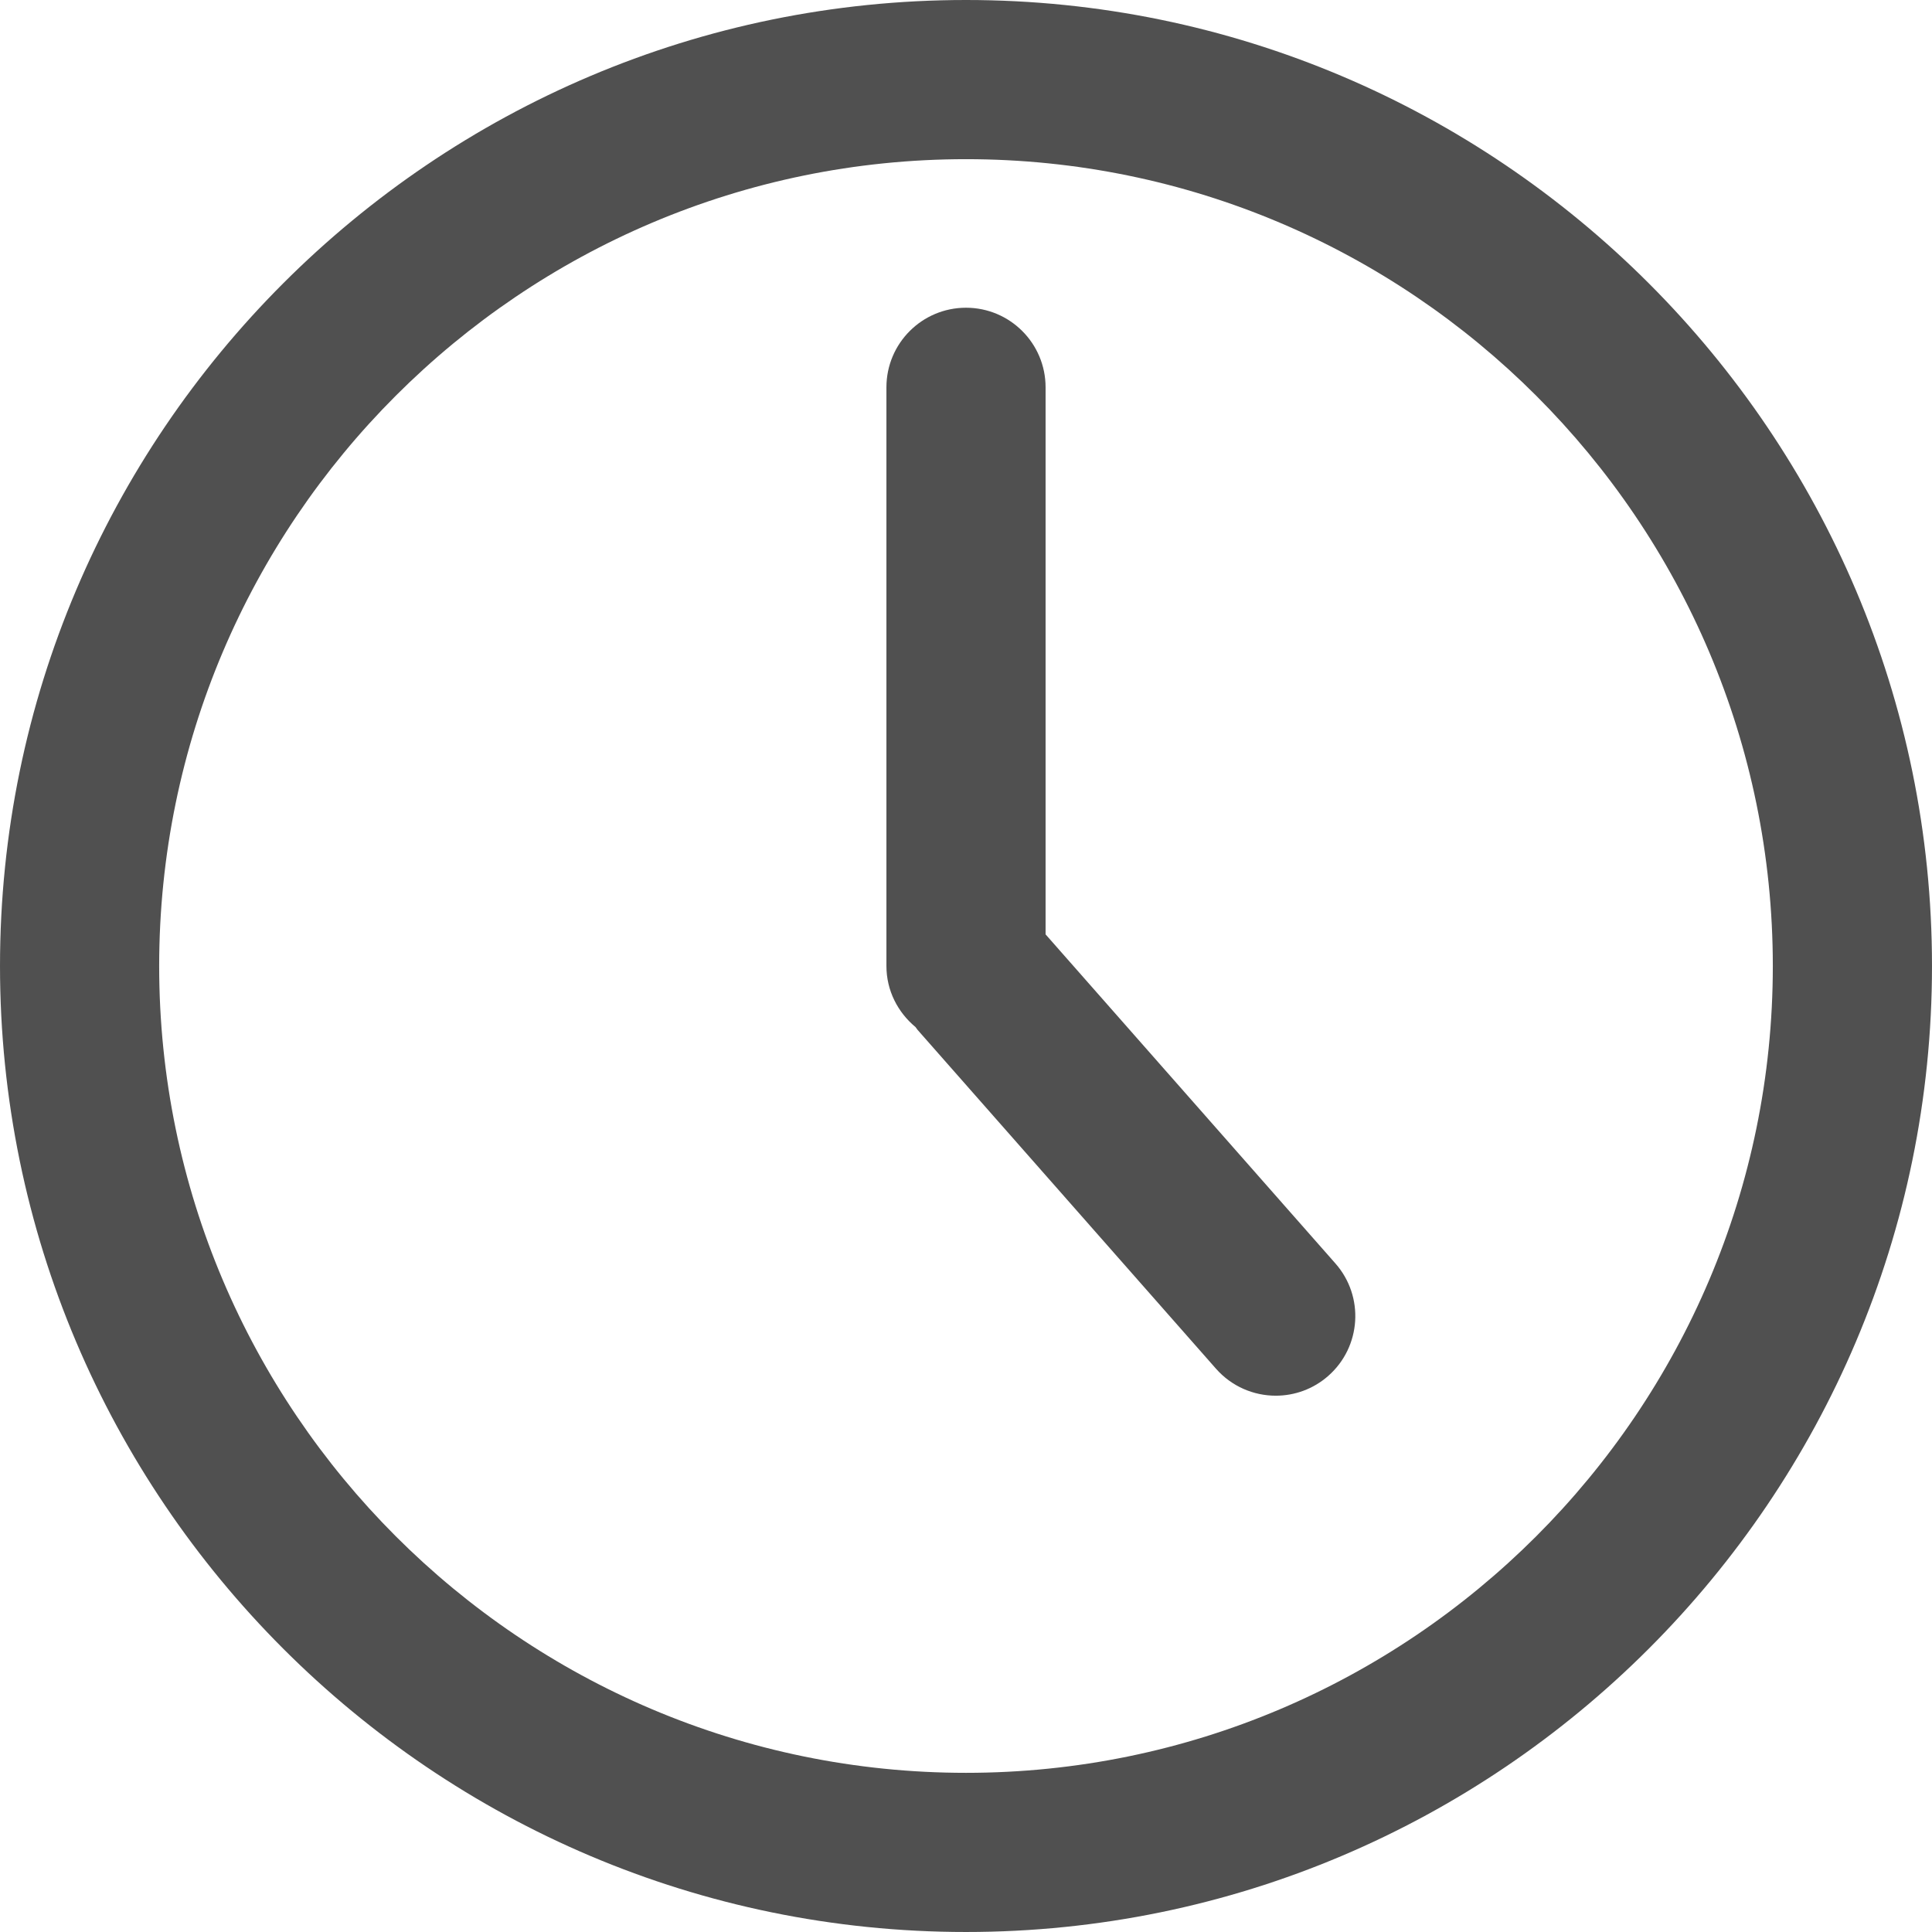
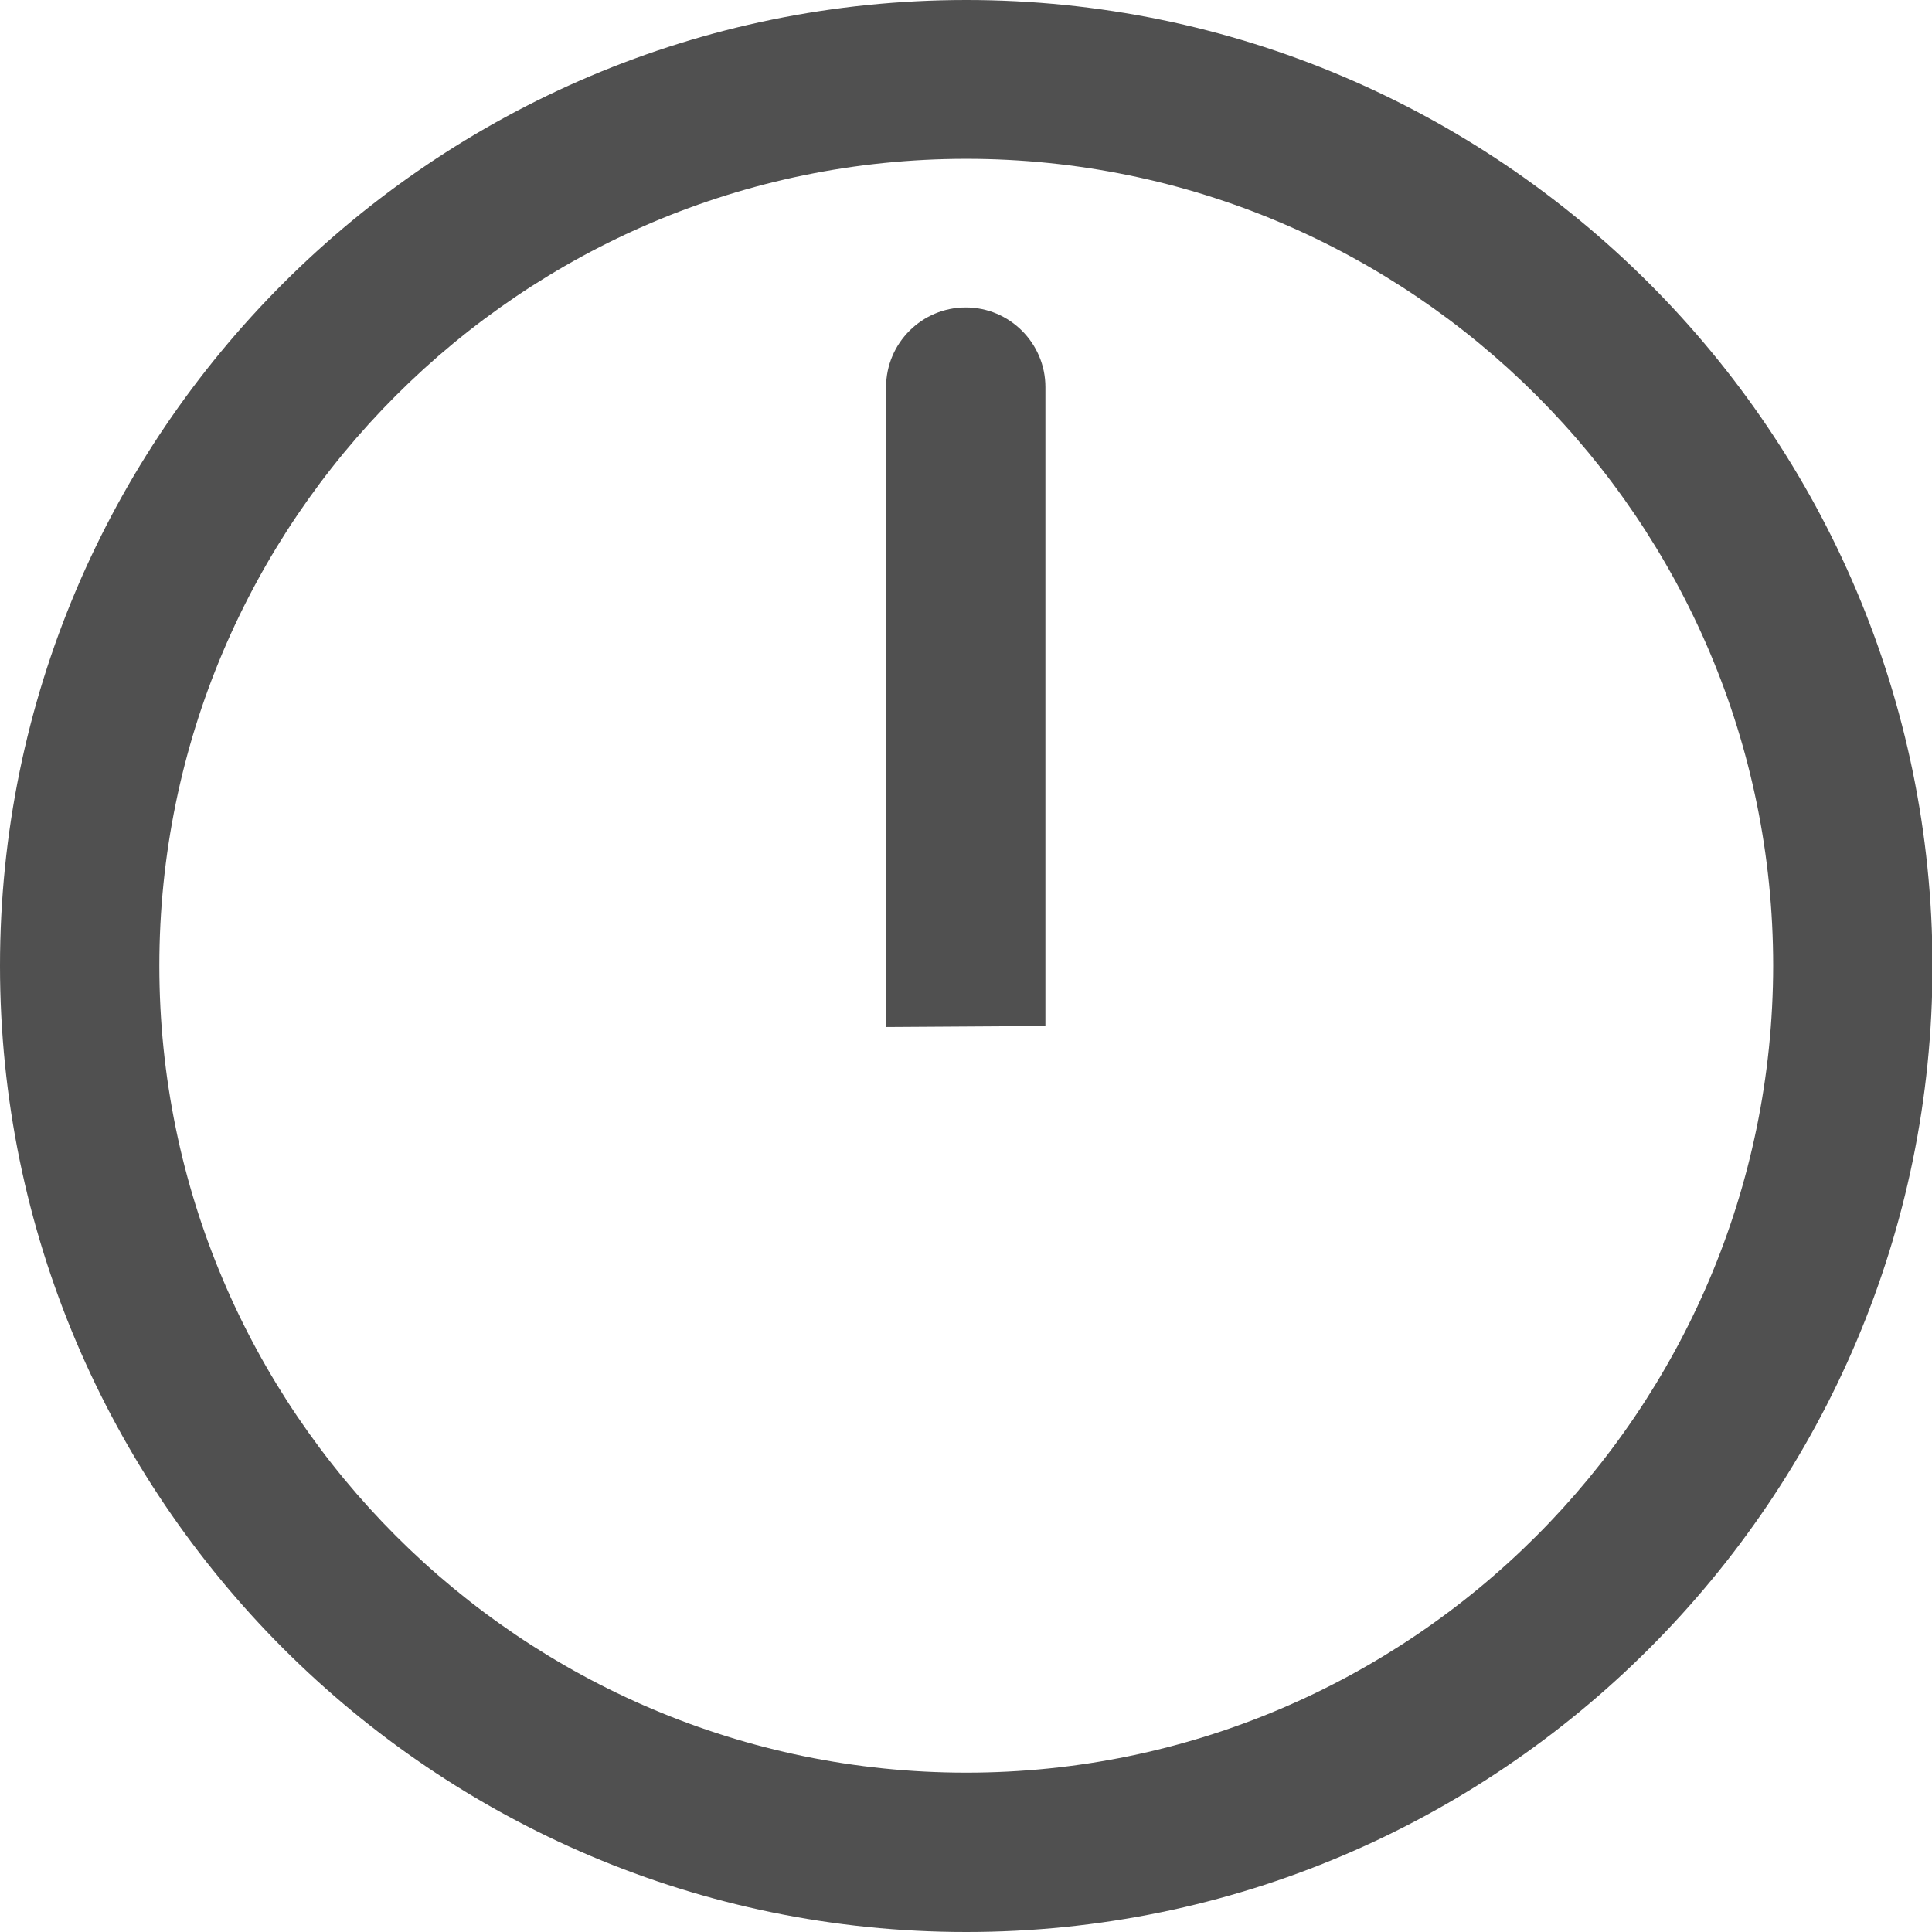
- <svg xmlns="http://www.w3.org/2000/svg" version="1.1" id="Capa_1" x="0px" y="0px" width="378.311px" height="378.311px" viewBox="0 0 378.311 378.311" style="enable-background:new 0 0 378.311 378.311;" xml:space="preserve">
+ <svg xmlns="http://www.w3.org/2000/svg" version="1.1" id="Capa_1" x="0px" y="0px" viewBox="-231 109 378.3 378.3" style="enable-background:new -231 109 378.3 378.3;" xml:space="preserve">
+   <style type="text/css">
+ 	.st0{fill:#505050;}
+ </style>
  <g>
    <g>
-       <path style="fill:#505050;" d="M189.156,0C84.858,0,0.001,84.858,0.001,189.155c0,104.298,84.857,189.155,189.155,189.155    c104.304,0,189.154-84.857,189.154-189.155C378.31,84.858,293.46,0,189.156,0z M189.156,347.144    c-87.117,0-157.988-70.87-157.988-157.988c0-87.115,70.871-157.988,157.988-157.988c87.117,0,157.986,70.873,157.986,157.988    C347.142,276.273,276.272,347.144,189.156,347.144z" />
-       <path style="fill:#505050;" d="M204.739,182.963V75.841c0-8.606-6.977-15.584-15.583-15.584c-8.605,0-15.582,6.978-15.582,15.584v113.314    c0,4.839,2.25,9.101,5.703,11.962c0.146,0.176,0.245,0.373,0.397,0.546l58.438,66.354c3.082,3.49,7.381,5.279,11.701,5.279    c3.652,0,7.33-1.276,10.289-3.888c6.461-5.692,7.084-15.537,1.398-21.998L204.739,182.963z" />
+       <path class="st0" d="M-41.8,109C-146.1,109-231,193.8-231,298.1c0,104.3,84.9,189.2,189.2,189.2c104.3,0,189.2-84.9,189.2-189.2    C147.3,193.8,62.5,109-41.8,109z M-41.8,456.1c-87.1,0-158-70.9-158-158c0-87.1,70.9-158,158-158s158,70.9,158,158    C116.1,385.2,45.3,456.1-41.8,456.1z" />
+       <path class="st0" d="M-26.3,309.9V184.8c0-8.6-7-15.6-15.6-15.6c-8.6,0-15.6,7-15.6,15.6v125.3" />
    </g>
  </g>
</svg>
